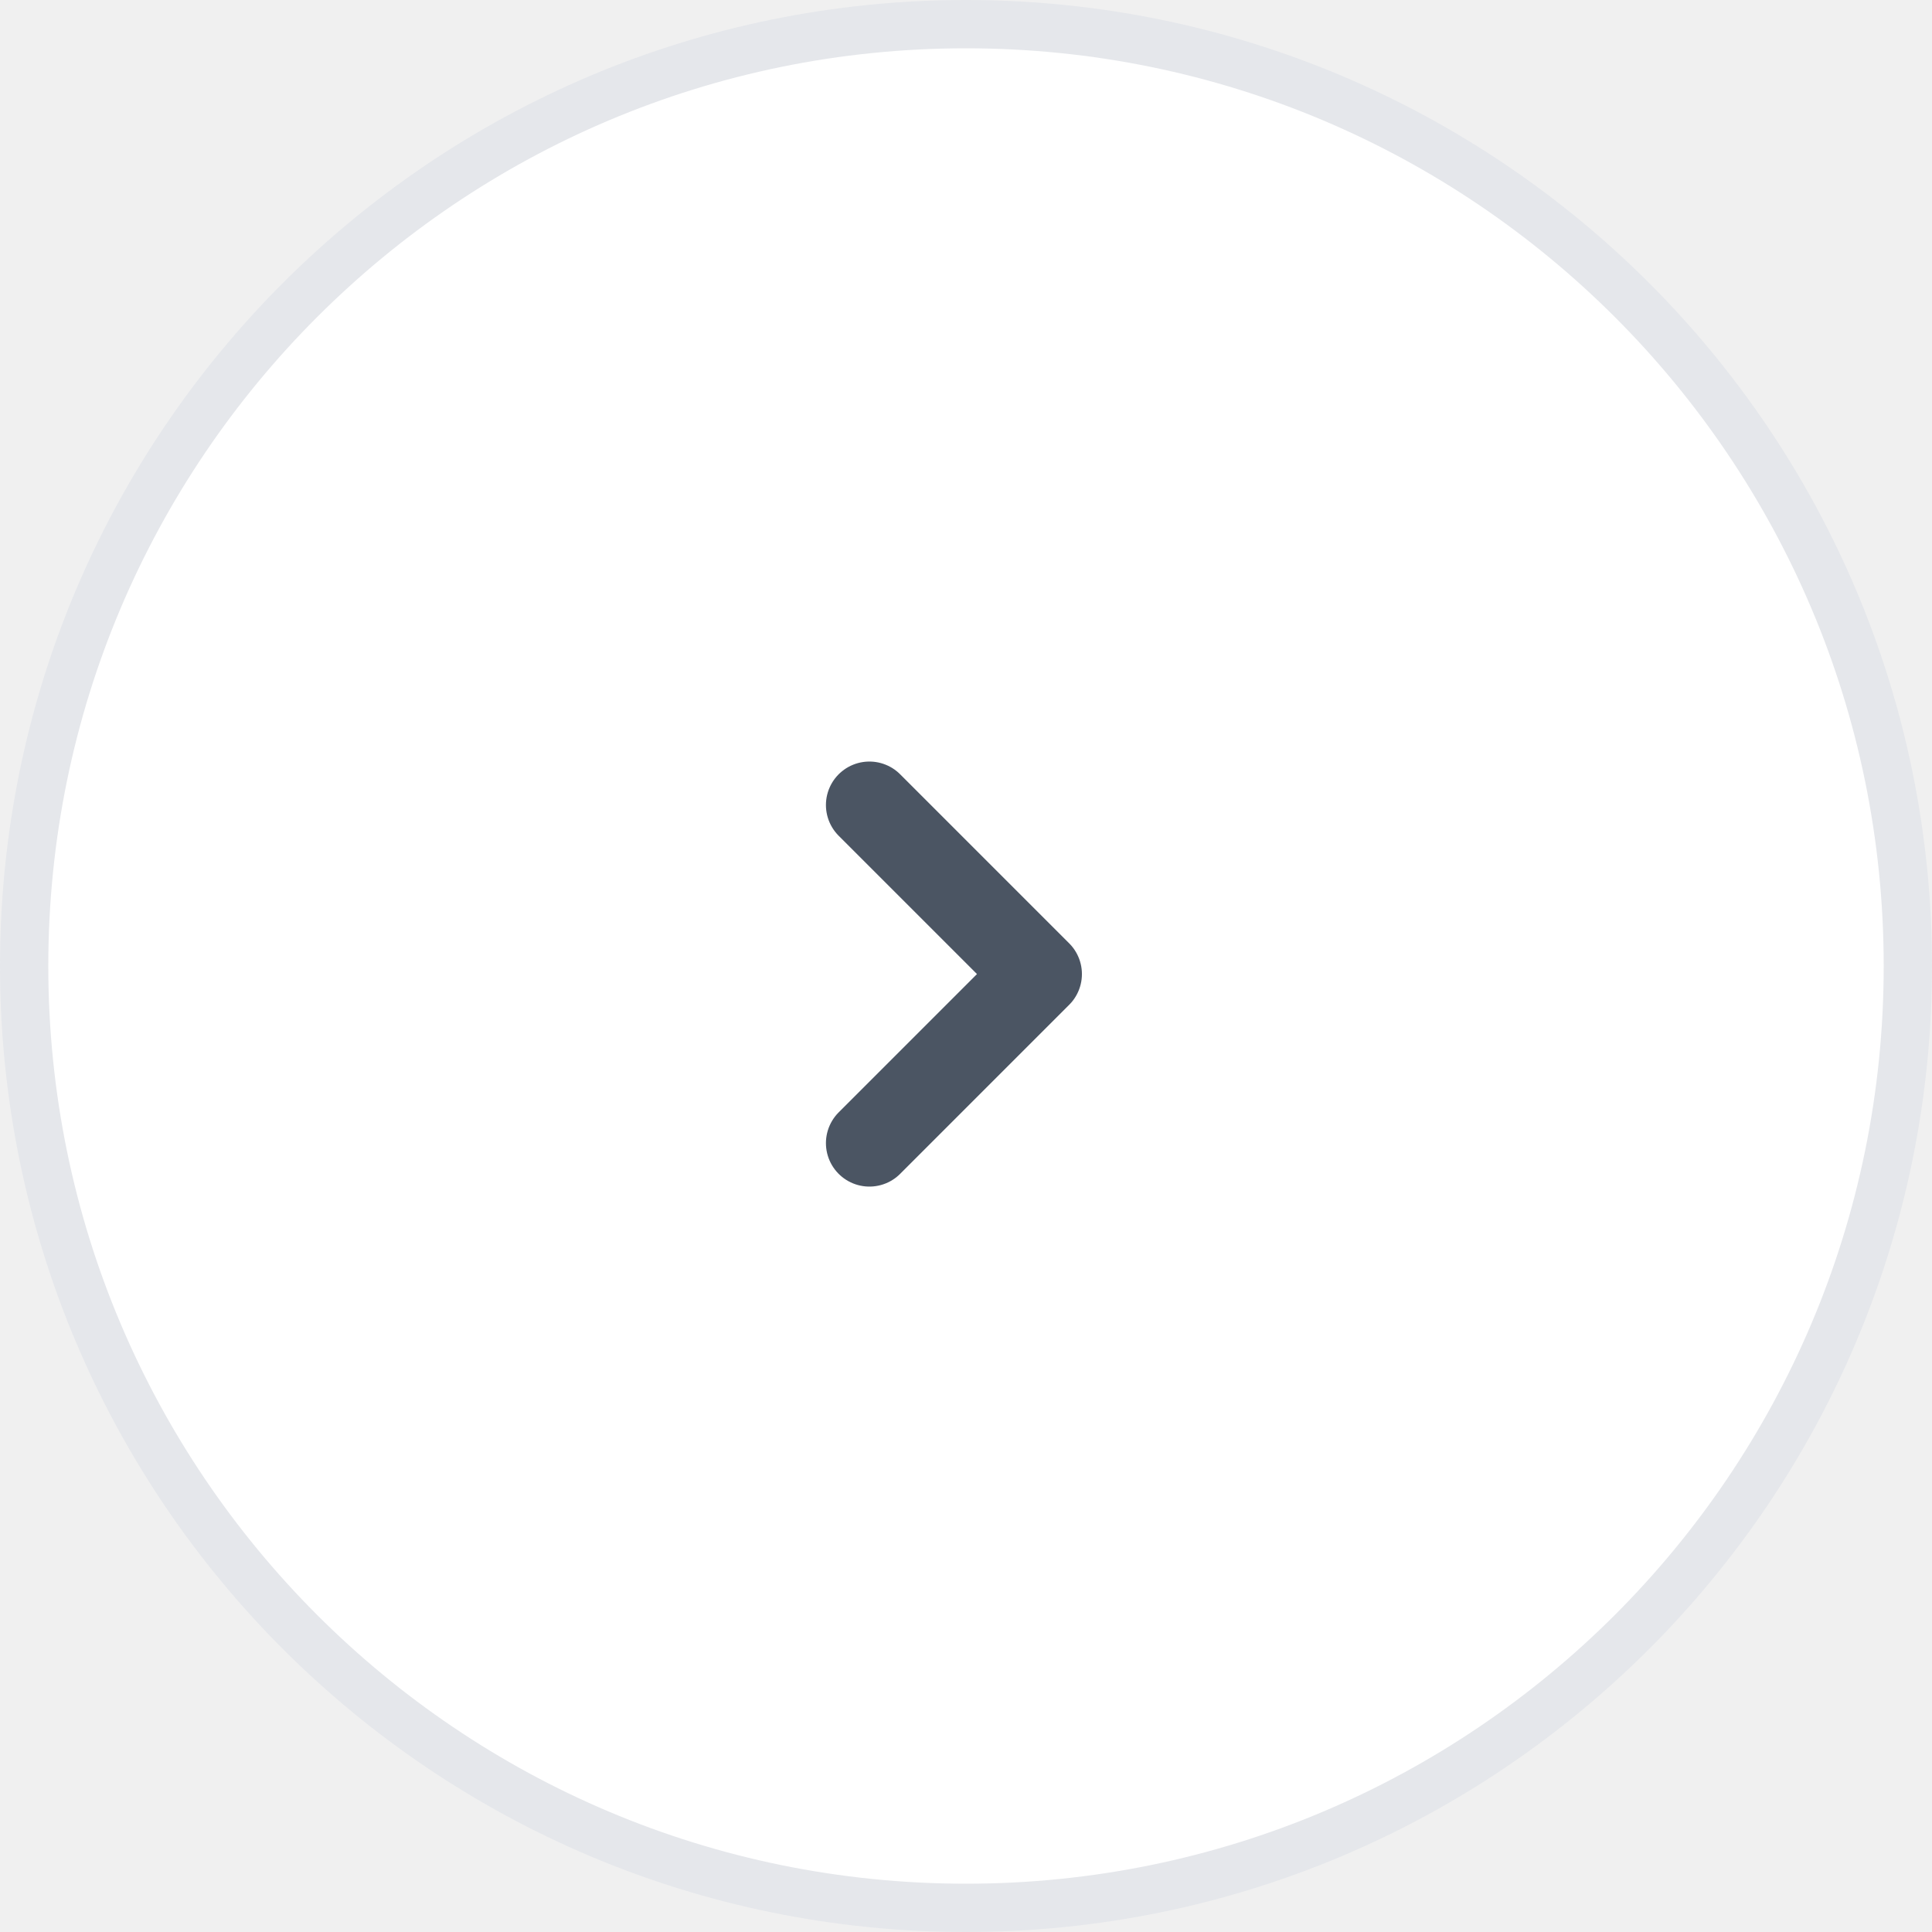
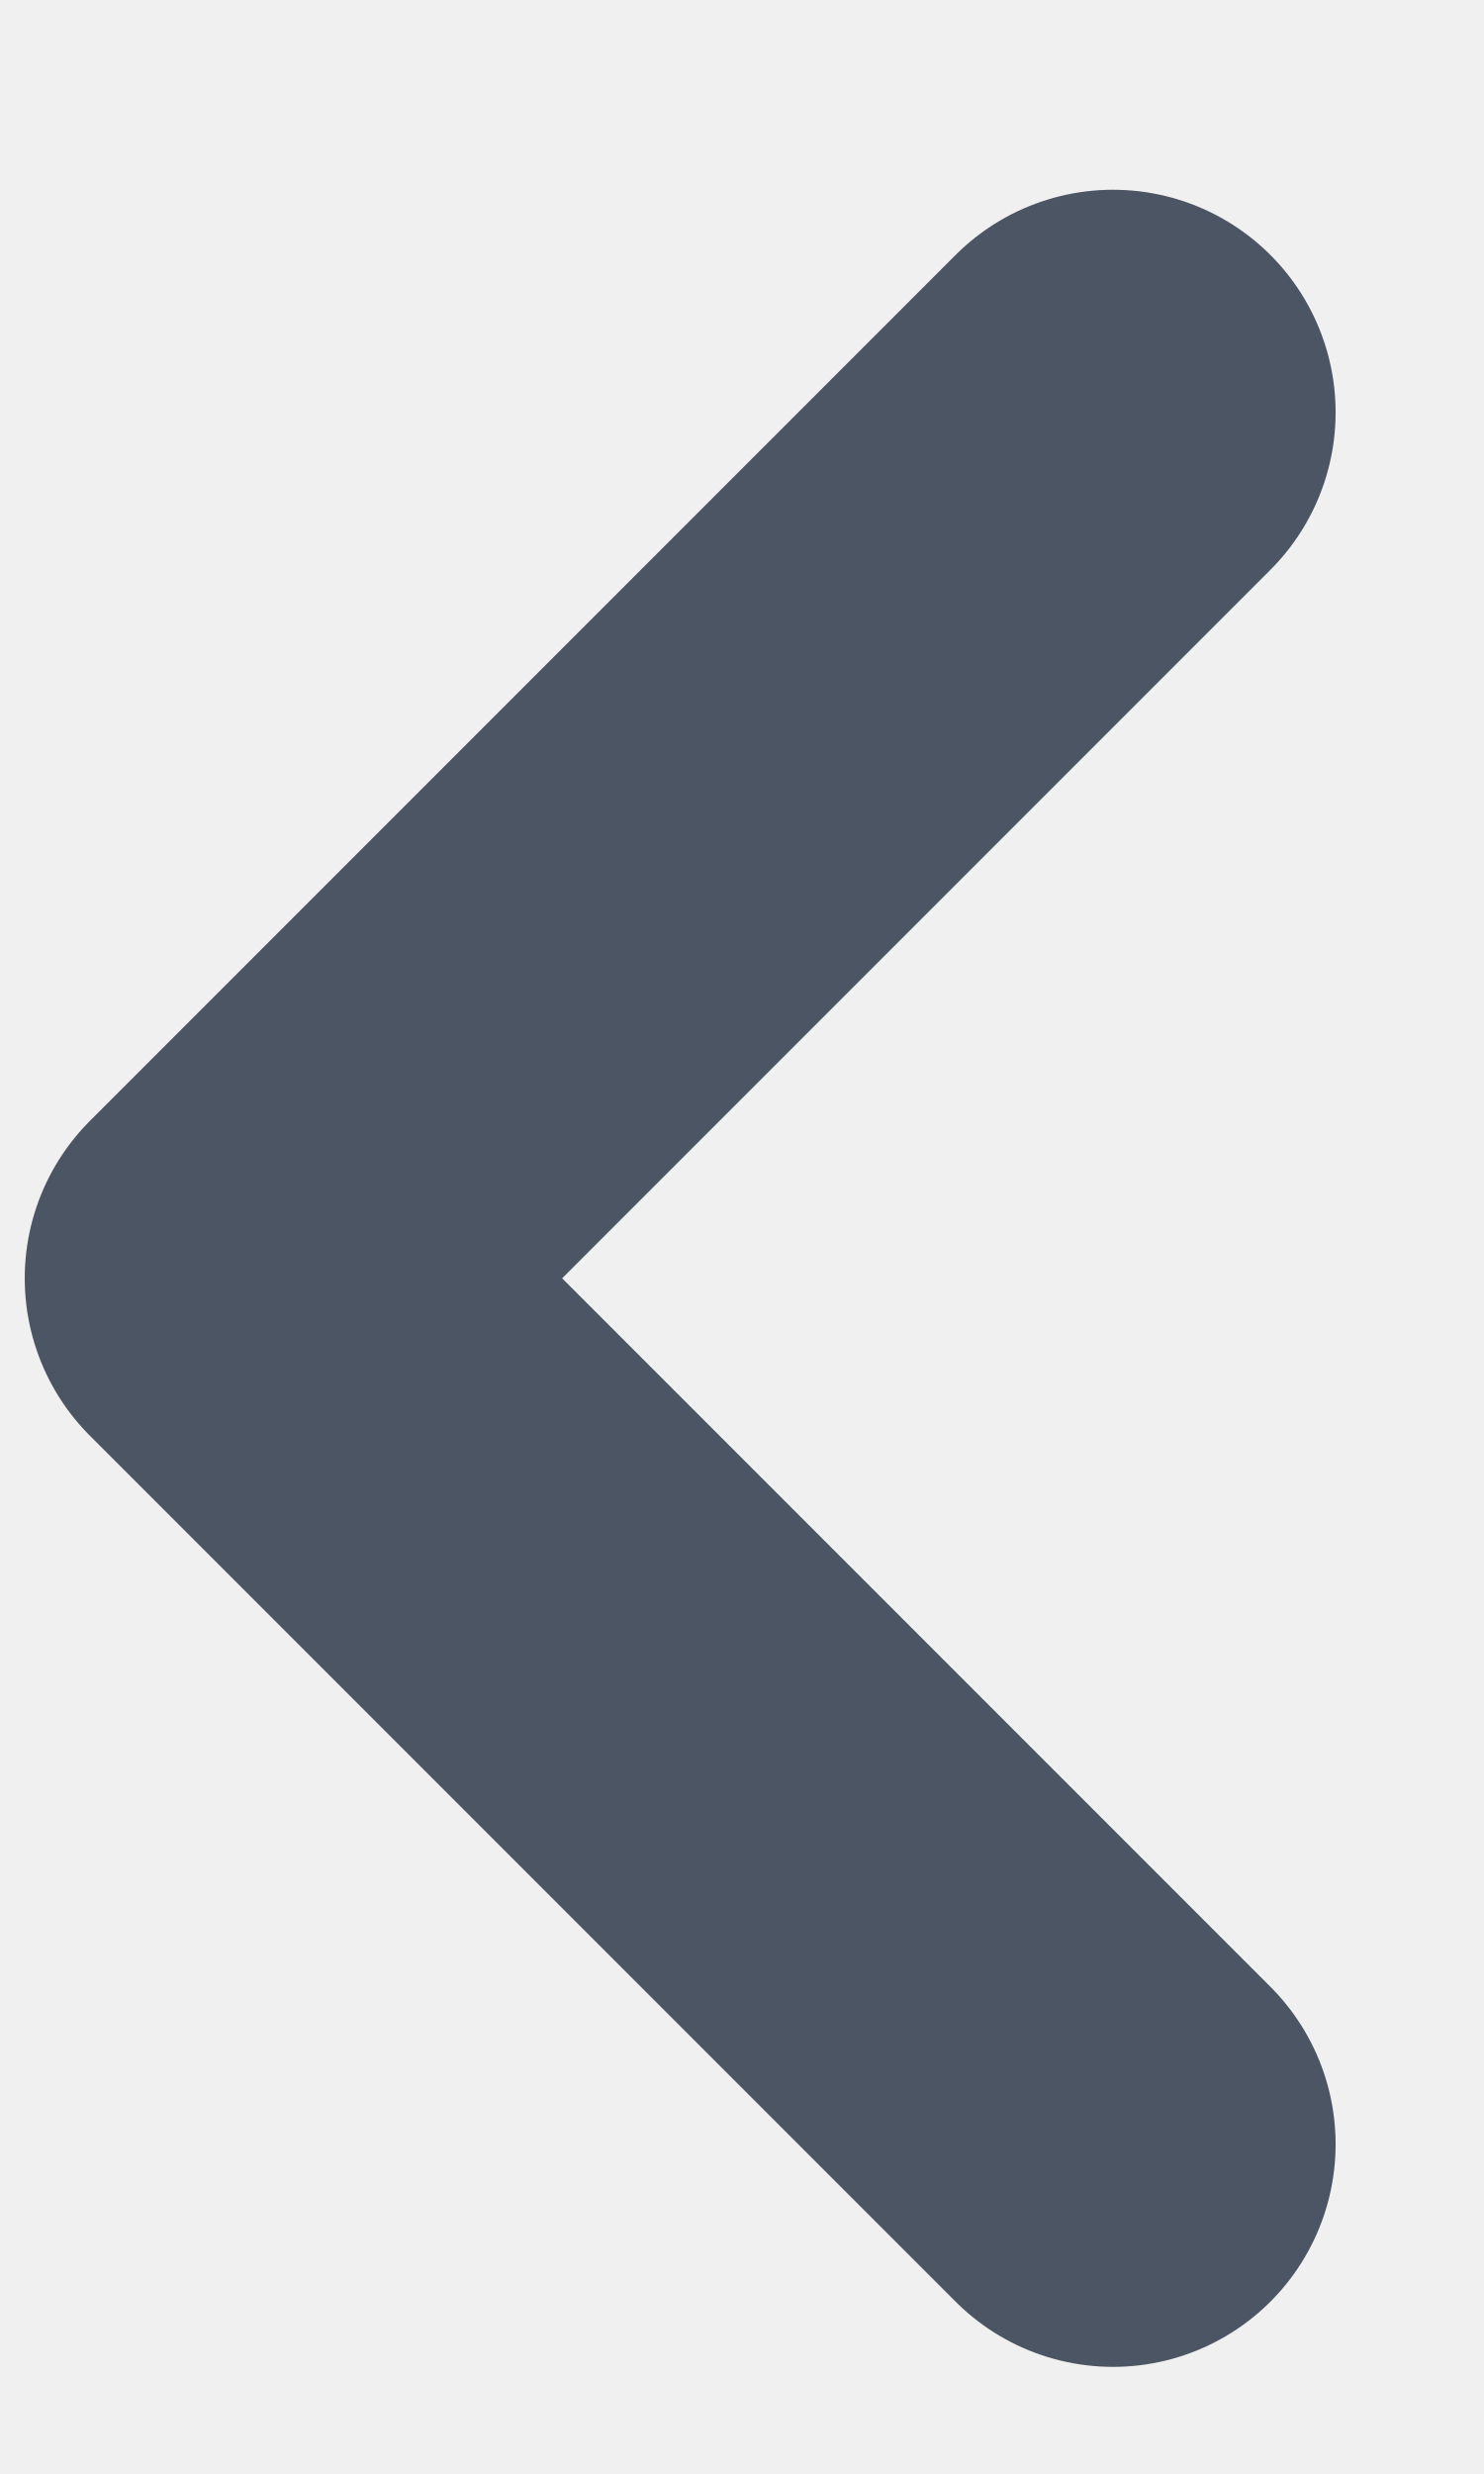
- <svg xmlns="http://www.w3.org/2000/svg" width="40" height="40" viewBox="0 0 40 40" fill="none">
-   <g clip-path="url(#clip0_9525_1142)">
-     <circle cx="20" cy="20" r="19.5" fill="white" stroke="#E5E7EB" />
-     <path d="M18 16.667L21.5 20.167L18 23.667" stroke="#4B5563" stroke-width="1.8" stroke-linecap="round" stroke-linejoin="round" />
-   </g>
-   <defs>
-     <clipPath id="clip0_9525_1142">
-       <rect width="40" height="40" fill="white" />
-     </clipPath>
-   </defs>
+ <svg xmlns="http://www.w3.org/2000/svg" width="6" height="10" viewBox="0 0 6 10" fill="none">
+   <path d="M4.5 1.667L1 5.167L4.5 8.667" stroke="#4B5563" stroke-width="1.8" stroke-linecap="round" stroke-linejoin="round" />
</svg>
